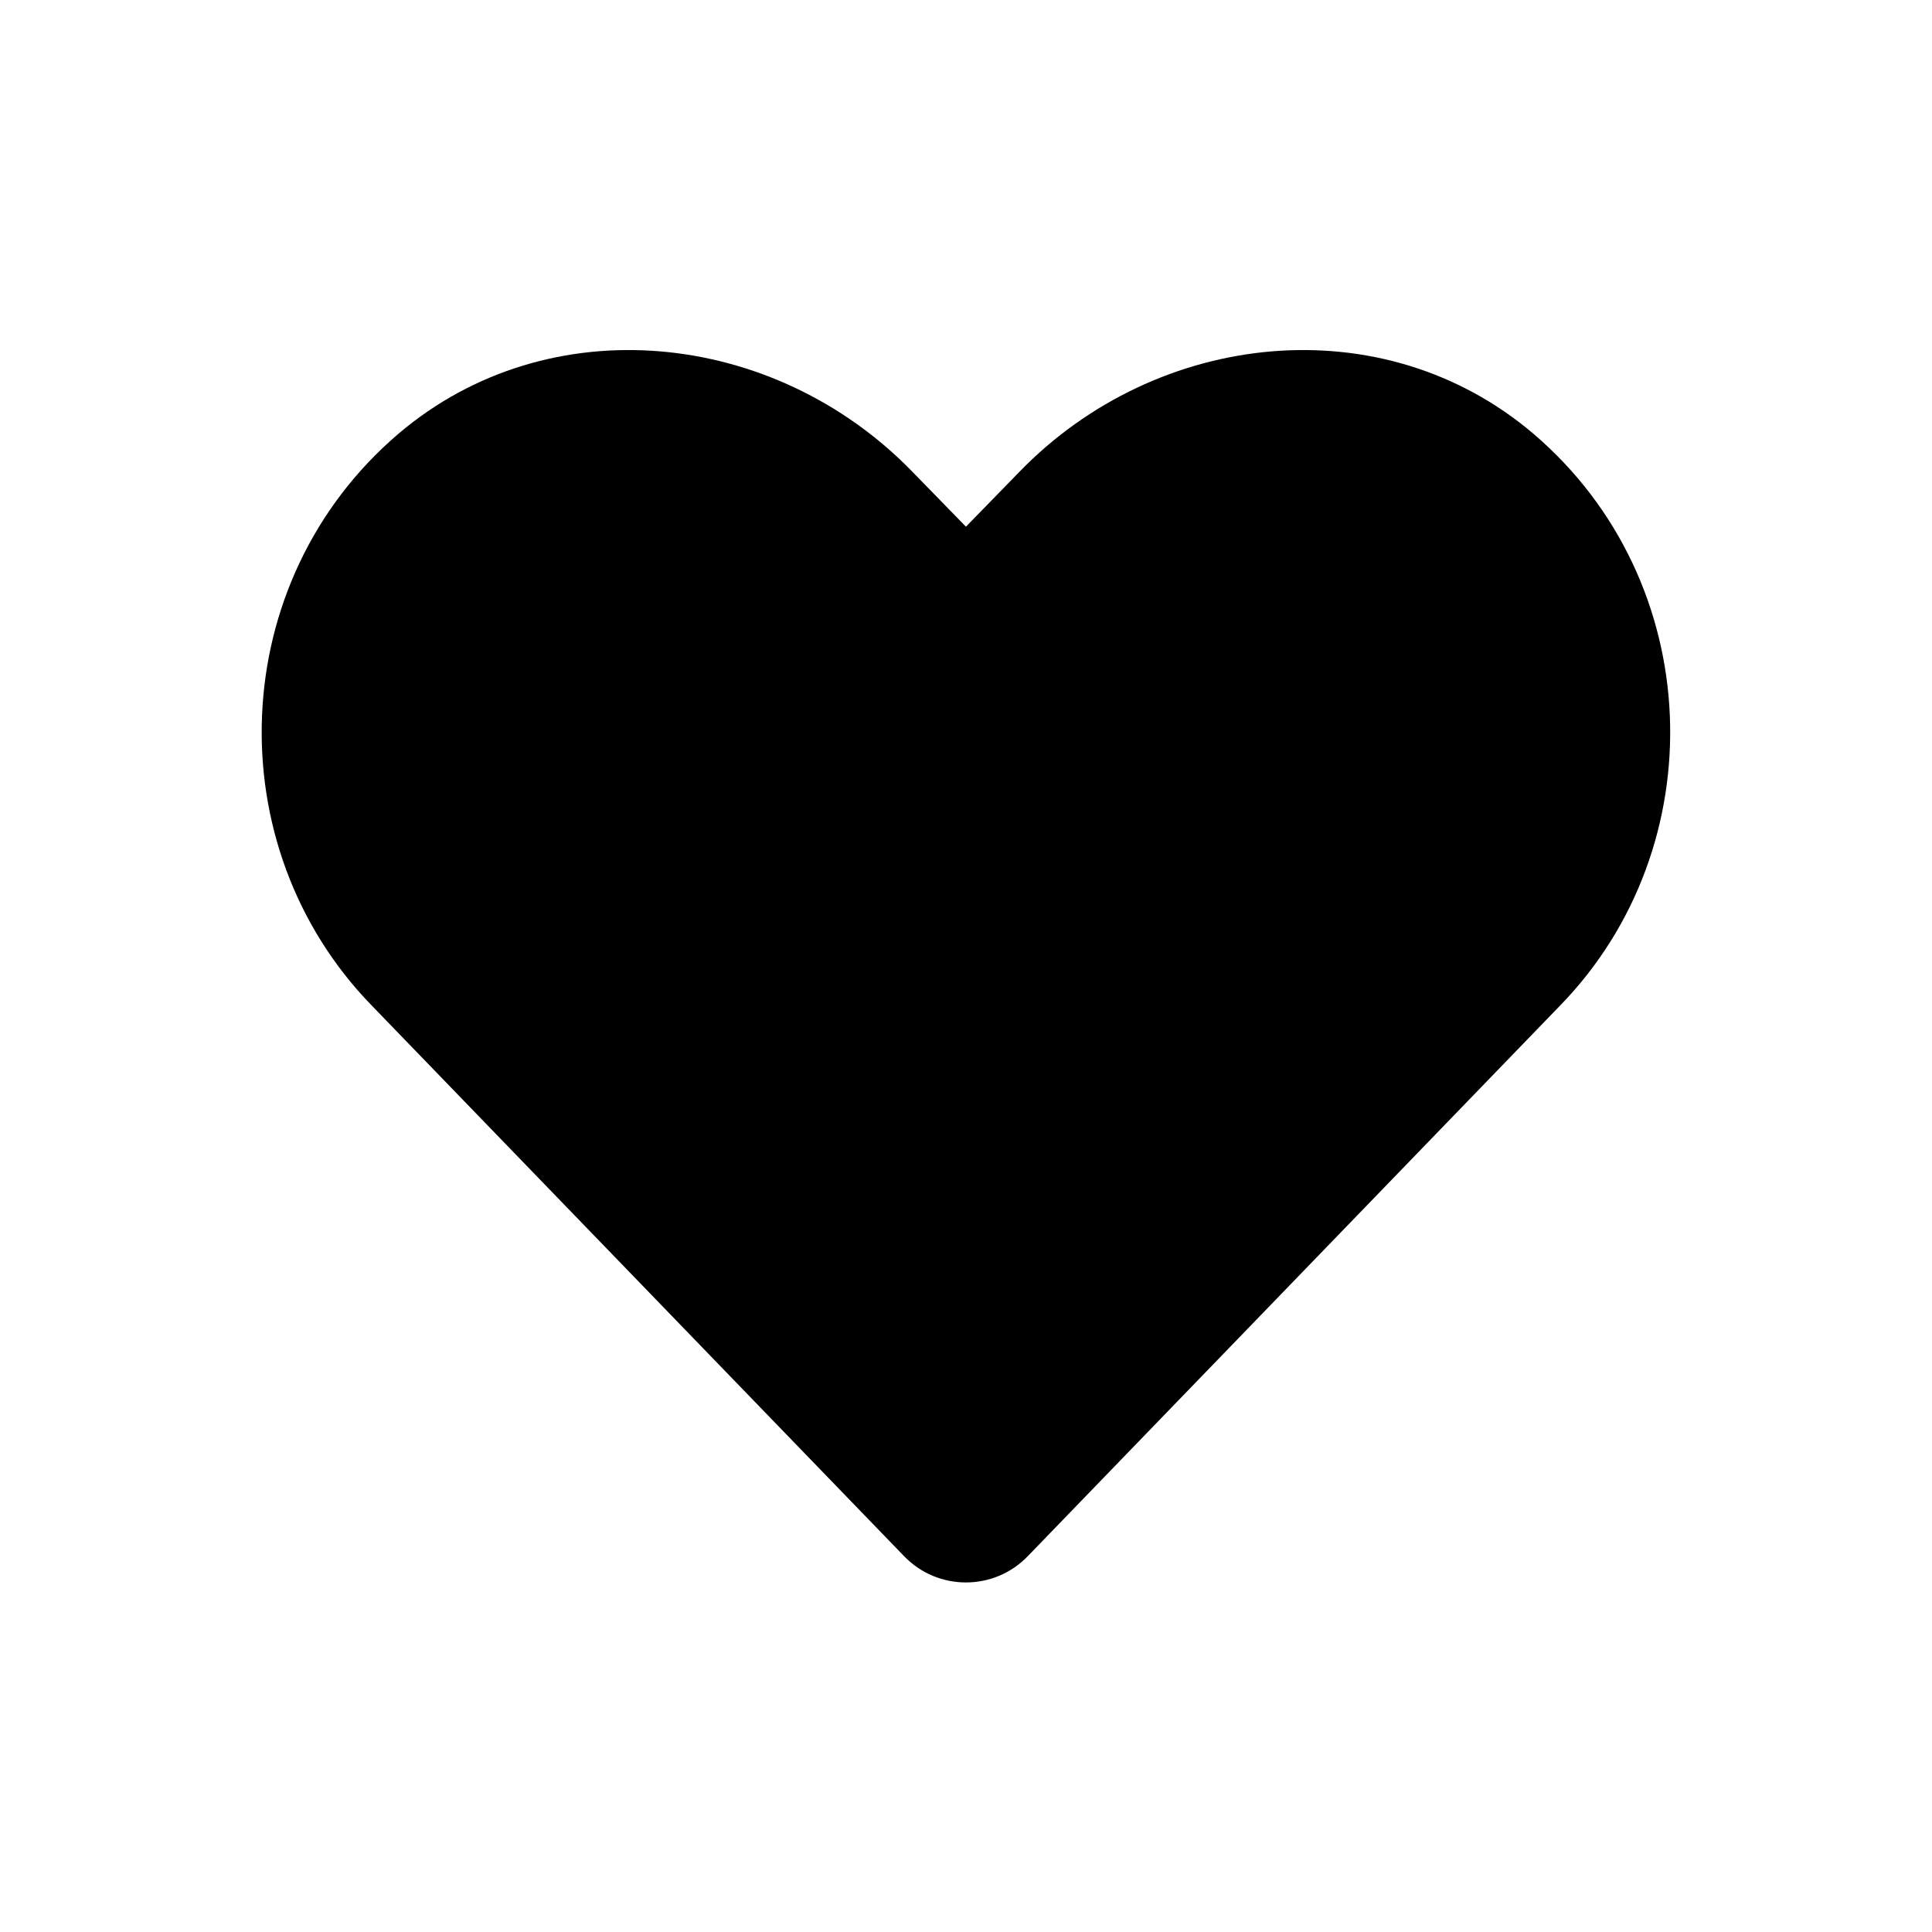
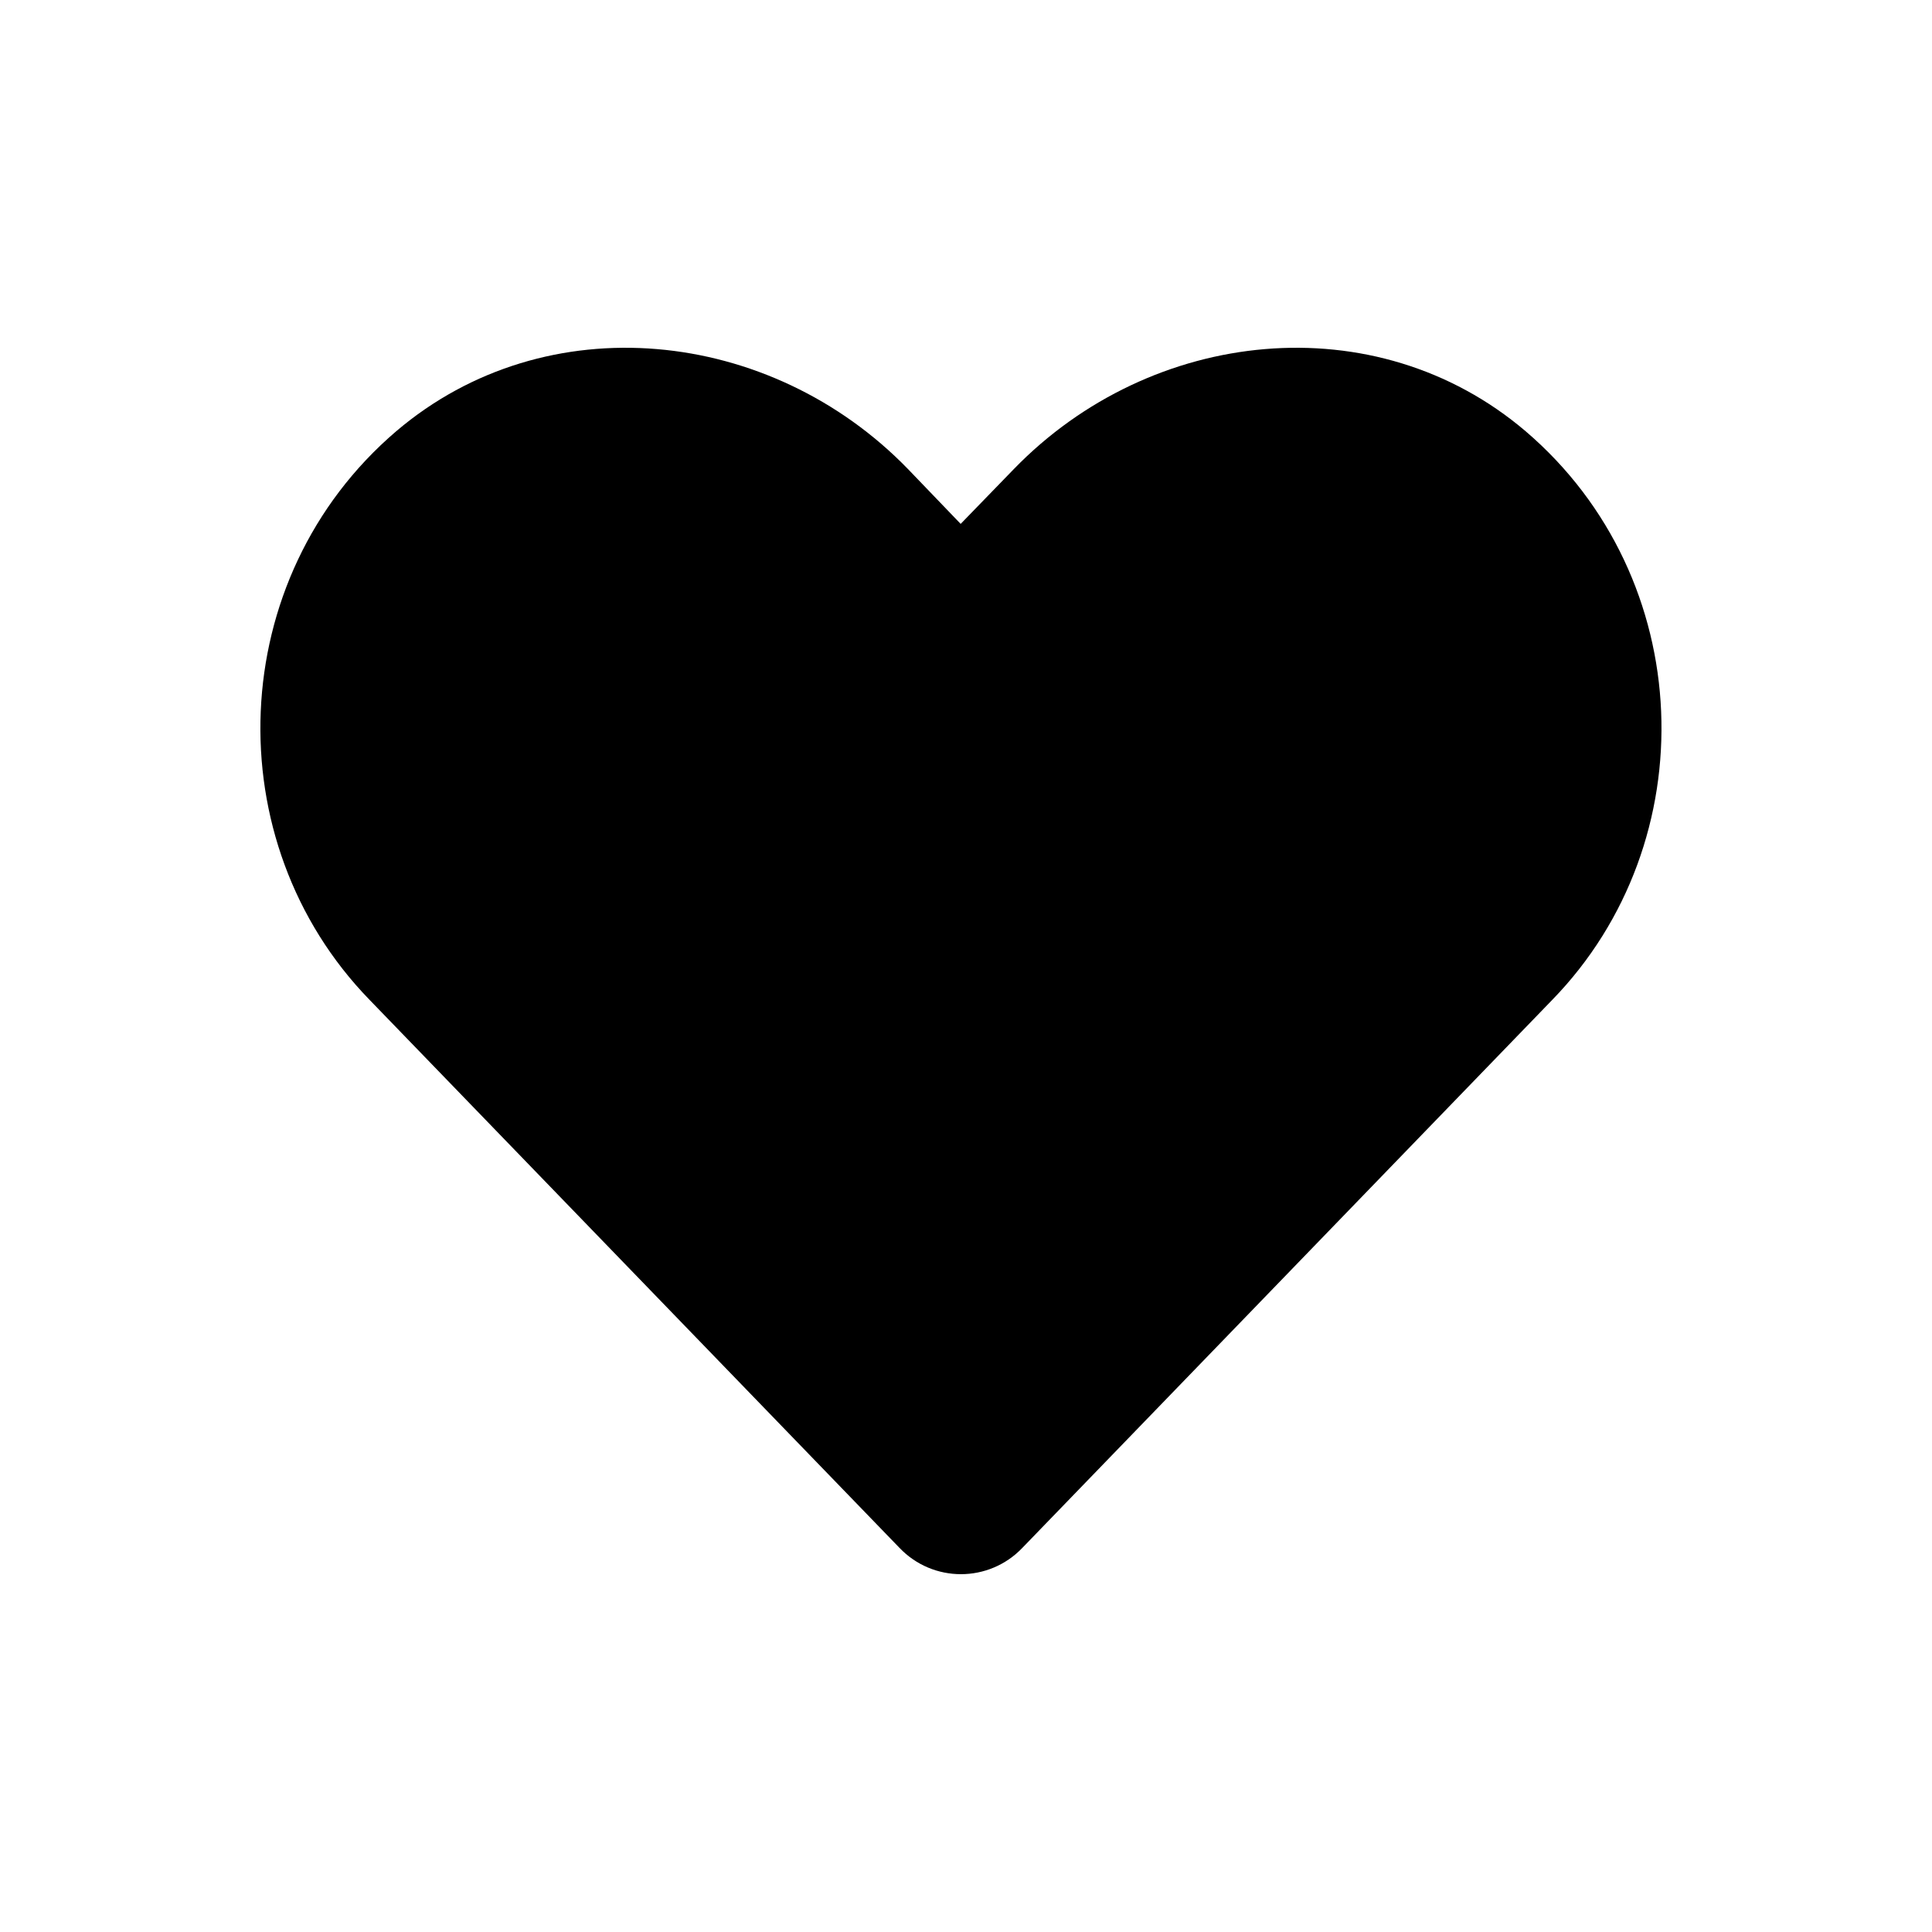
- <svg xmlns="http://www.w3.org/2000/svg" version="1.1" width="85.04pt" height="85.04pt" viewBox="0 -56.693 56.693 56.693">
-   <g id="page1">
-     <g transform="matrix(1 0 0 -1 0 0)">
-       <path d="M44.997 43.965C40.576 47.725 33.964 47.023 29.915 42.849L28.345 41.238L26.774 42.849C22.725 47.023 16.113 47.725 11.692 43.965C6.61 39.626 6.362 31.858 10.907 27.188L26.526 11.032C27.518 9.999 29.171 9.999 30.163 11.032L45.782 27.188C50.327 31.858 50.08 39.626 44.997 43.965Z" />
+ <svg xmlns="http://www.w3.org/2000/svg" xmlns:xlink="http://www.w3.org/1999/xlink" width="85.04pt" height="85.04pt" viewBox="0 0 56.693 56.693">
+   <defs>
+     <g>
+       <g id="glyph-0-0">
+         <path d="M 37.125 -30.953 C 32.719 -34.703 26.141 -34 22.109 -29.844 L 20.547 -28.234 L 19 -29.844 C 14.969 -34 8.391 -34.703 3.984 -30.953 C -1.062 -26.641 -1.312 -18.906 3.203 -14.266 L 18.75 1.812 C 19.734 2.844 21.375 2.844 22.359 1.812 L 37.906 -14.266 C 42.422 -18.906 42.172 -26.641 37.125 -30.953 Z M 37.125 -30.953 " />
+       </g>
    </g>
+   </defs>
+   <g fill="rgb(0%, 0%, 0%)" fill-opacity="1">
+     <use xlink:href="#glyph-0-0" x="7.643" y="43.607" />
  </g>
</svg>
